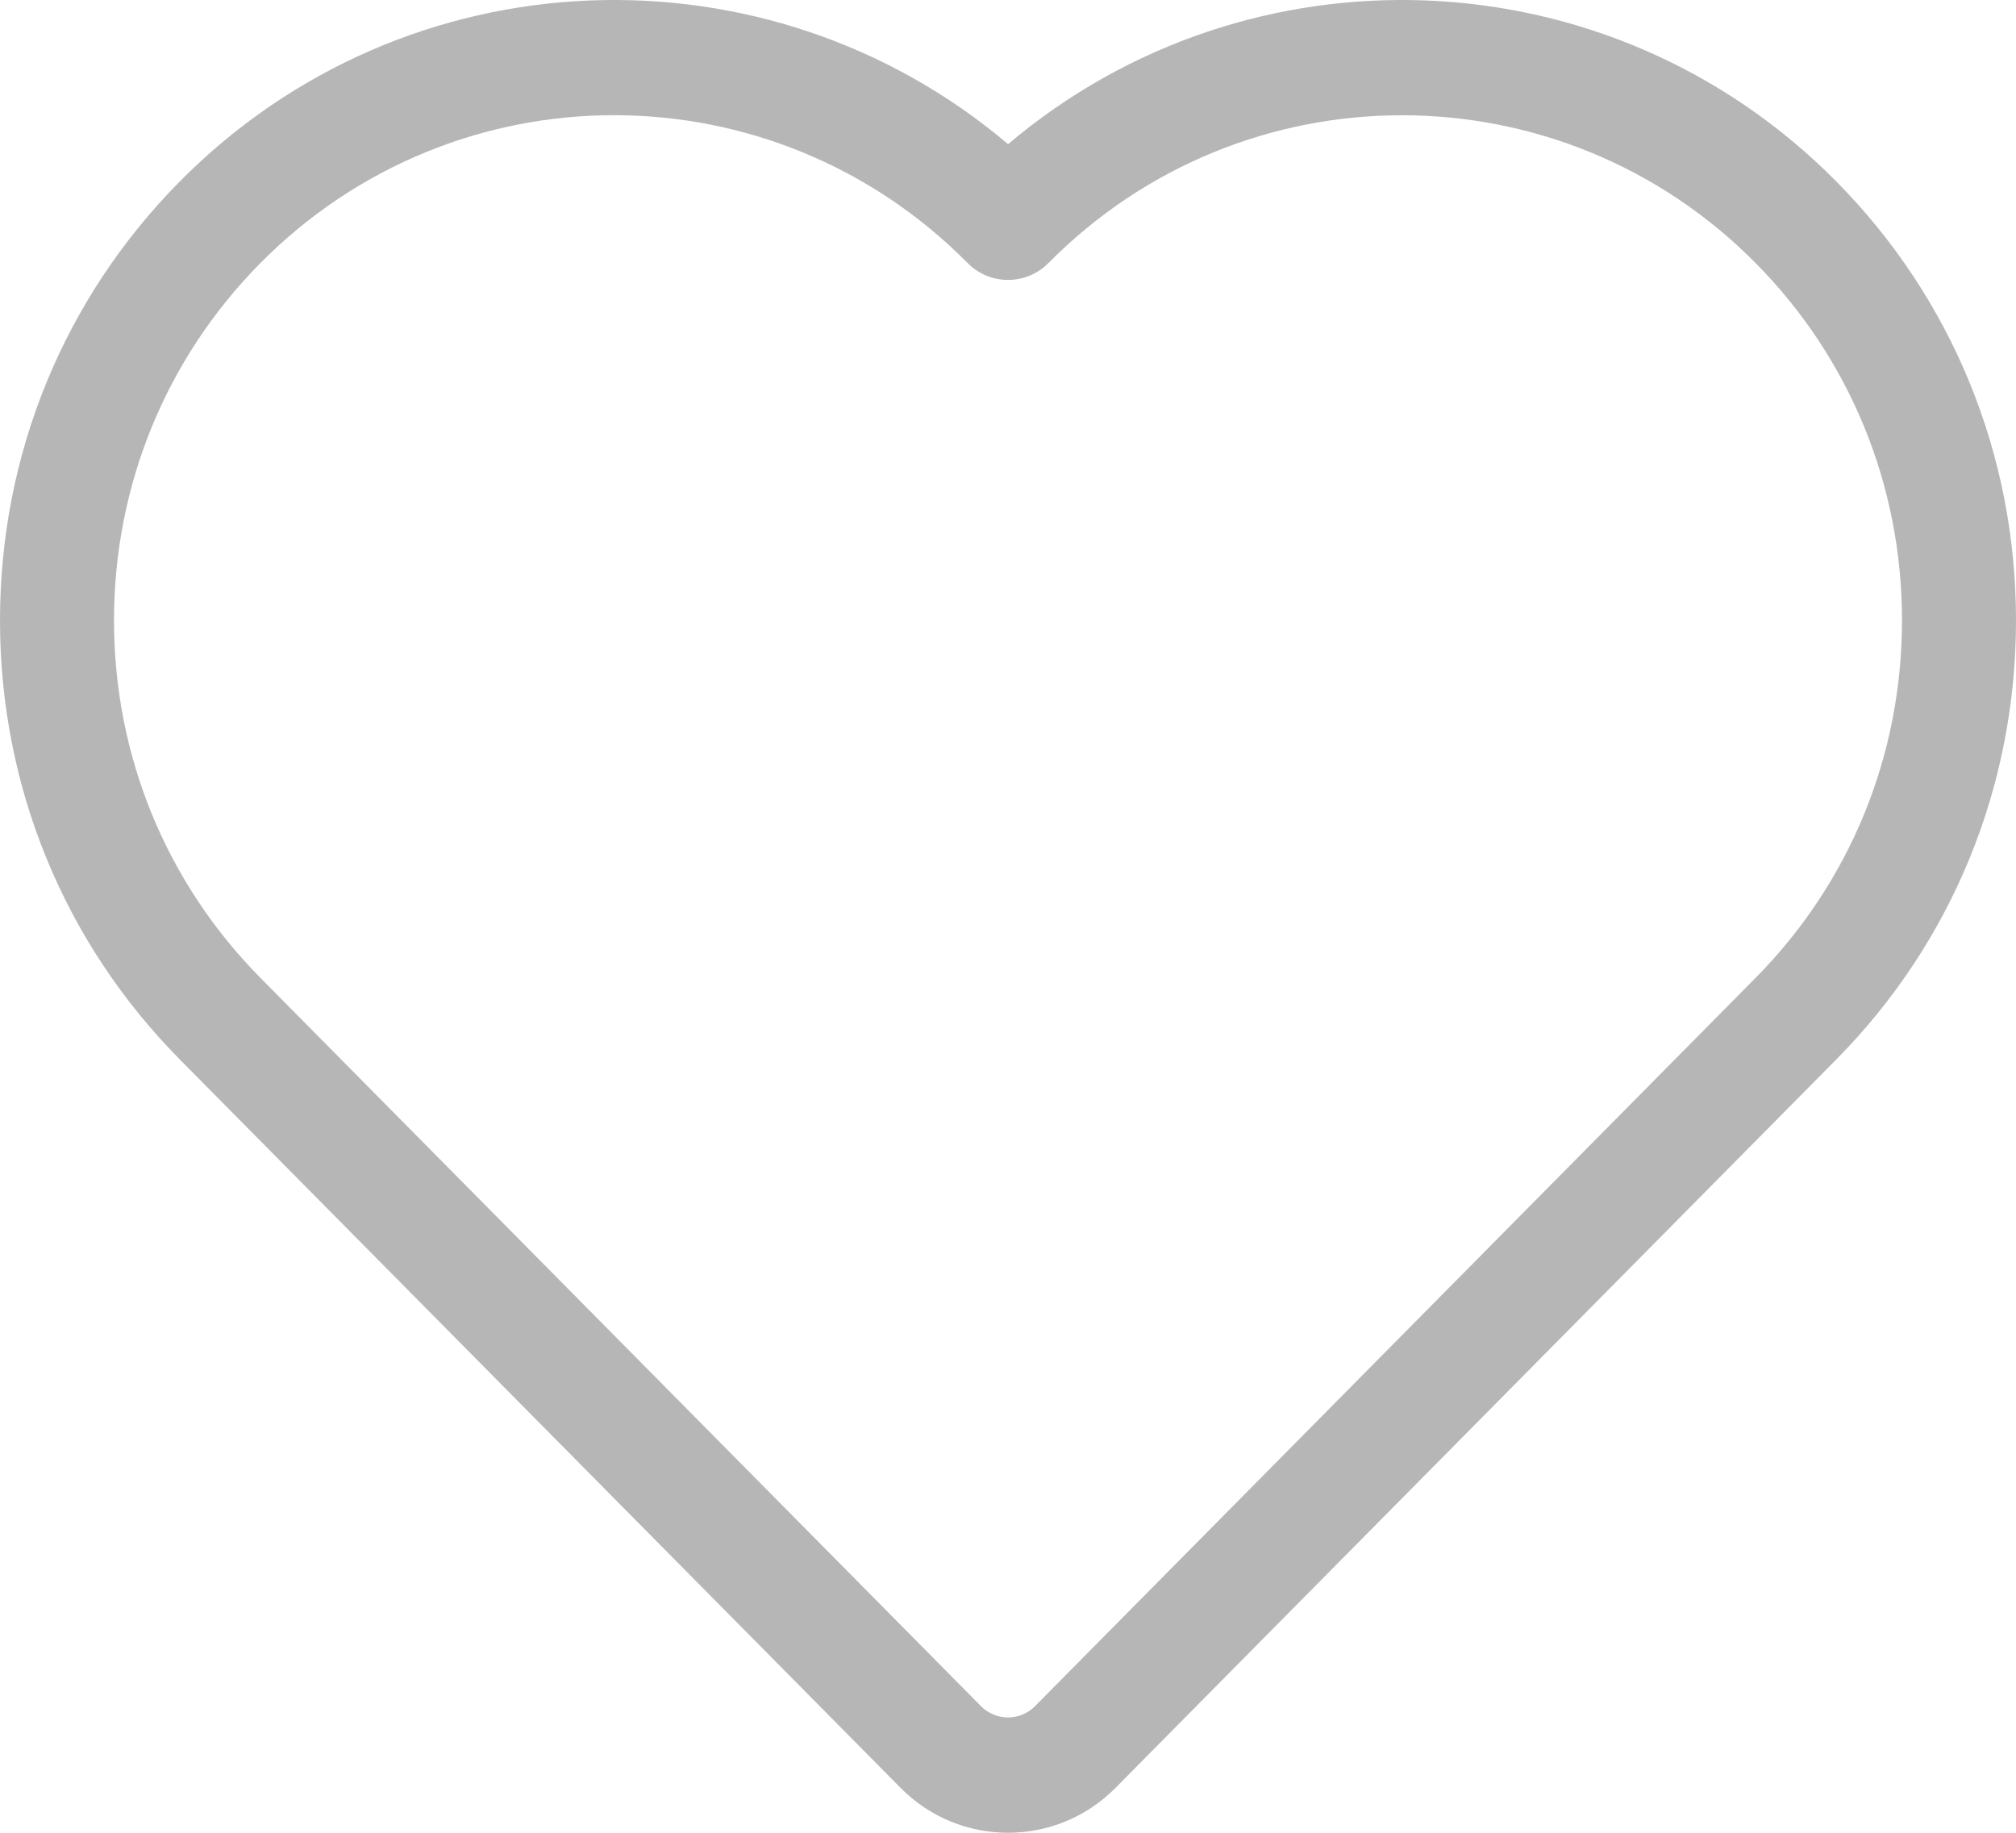
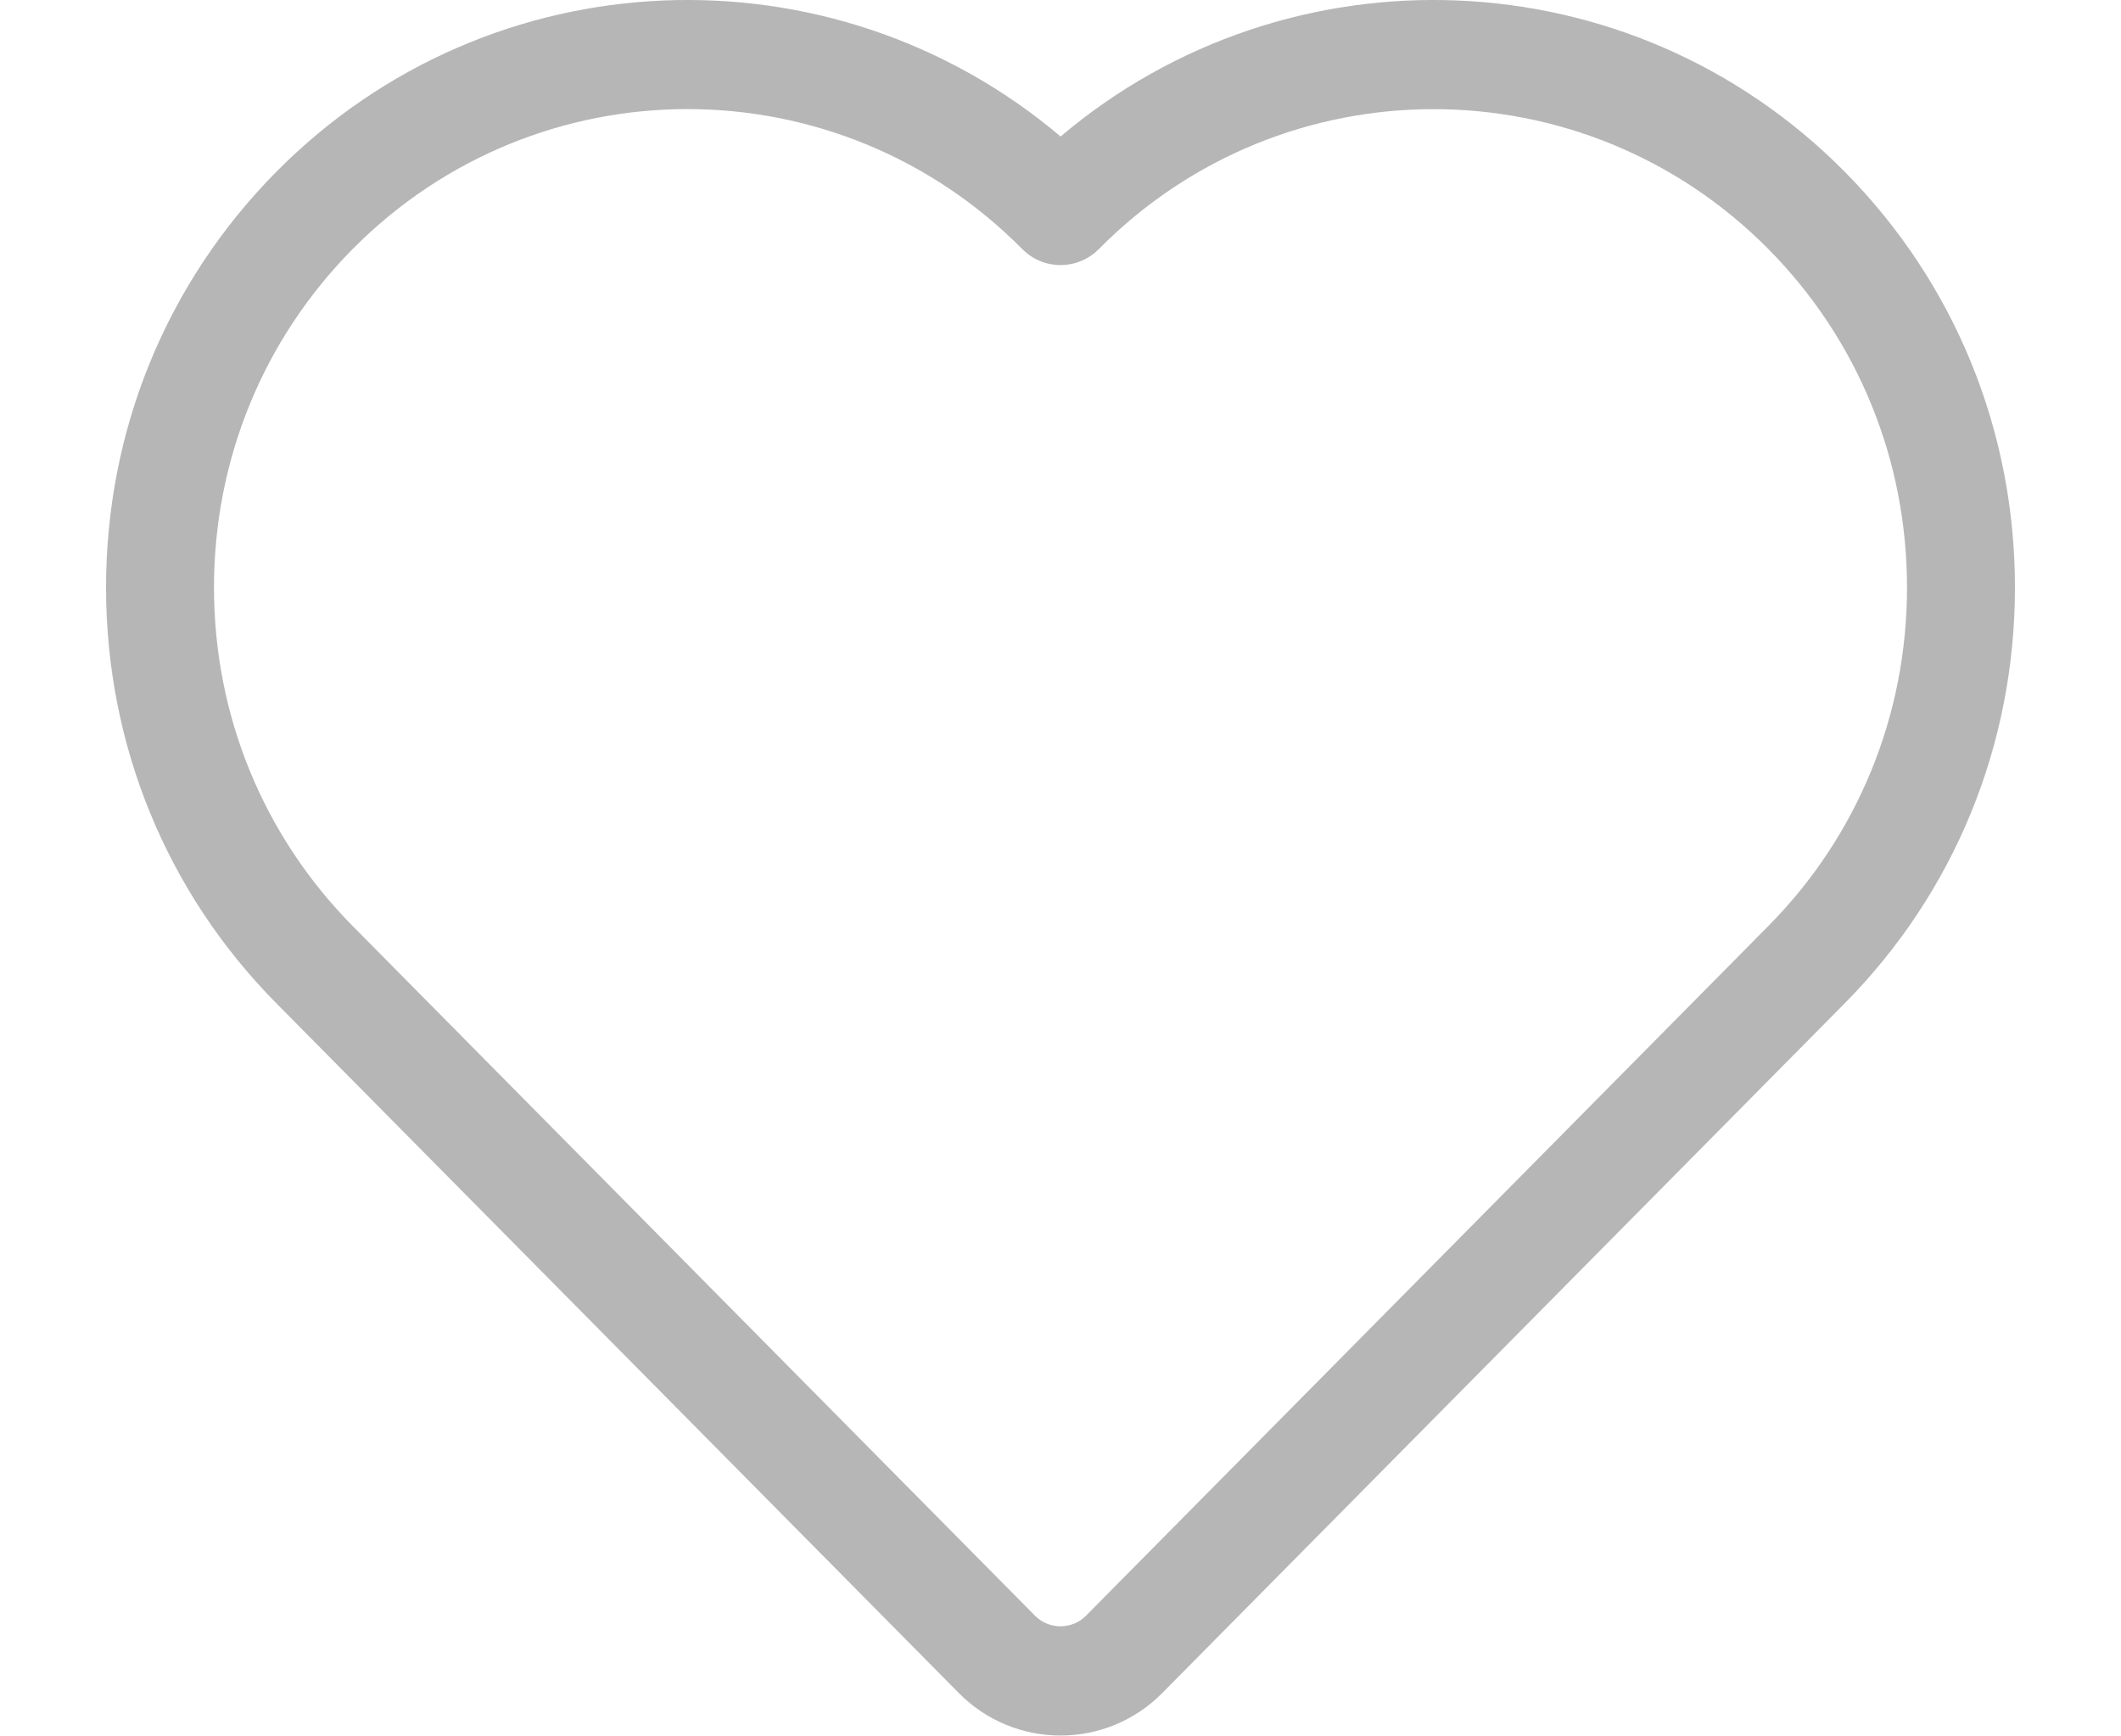
- <svg xmlns="http://www.w3.org/2000/svg" width="22" height="20" viewBox="0 0 22 20" fill="none">
+ <svg xmlns="http://www.w3.org/2000/svg" width="22" height="18" viewBox="0 0 22 20" fill="none">
  <path fill-rule="evenodd" clip-rule="evenodd" d="M19.159 10.67L11.294 18.619C11.132 18.782 10.869 18.782 10.706 18.619L2.841 10.67C1.812 9.629 1.244 8.244 1.244 6.77C1.244 5.297 1.812 3.912 2.841 2.871C3.906 1.796 5.303 1.257 6.701 1.257C8.099 1.257 9.496 1.796 10.56 2.871C10.803 3.116 11.197 3.116 11.441 2.871C13.568 0.72 17.03 0.72 19.159 2.871C20.188 3.911 20.756 5.296 20.756 6.77C20.756 8.244 20.188 9.63 19.159 10.67ZM20.039 1.98C17.569 -0.516 13.631 -0.653 11.001 1.573C8.37 -0.653 4.433 -0.516 1.962 1.98C0.696 3.26 0 4.96 0 6.77C0 8.58 0.696 10.281 1.962 11.561L9.827 19.509C10.149 19.836 10.575 20 11.001 20C11.426 20 11.851 19.836 12.174 19.509L20.039 11.561C21.304 10.282 22 8.581 22 6.77C22 4.96 21.304 3.259 20.039 1.98Z" fill="#B6B6B6" />
</svg>
